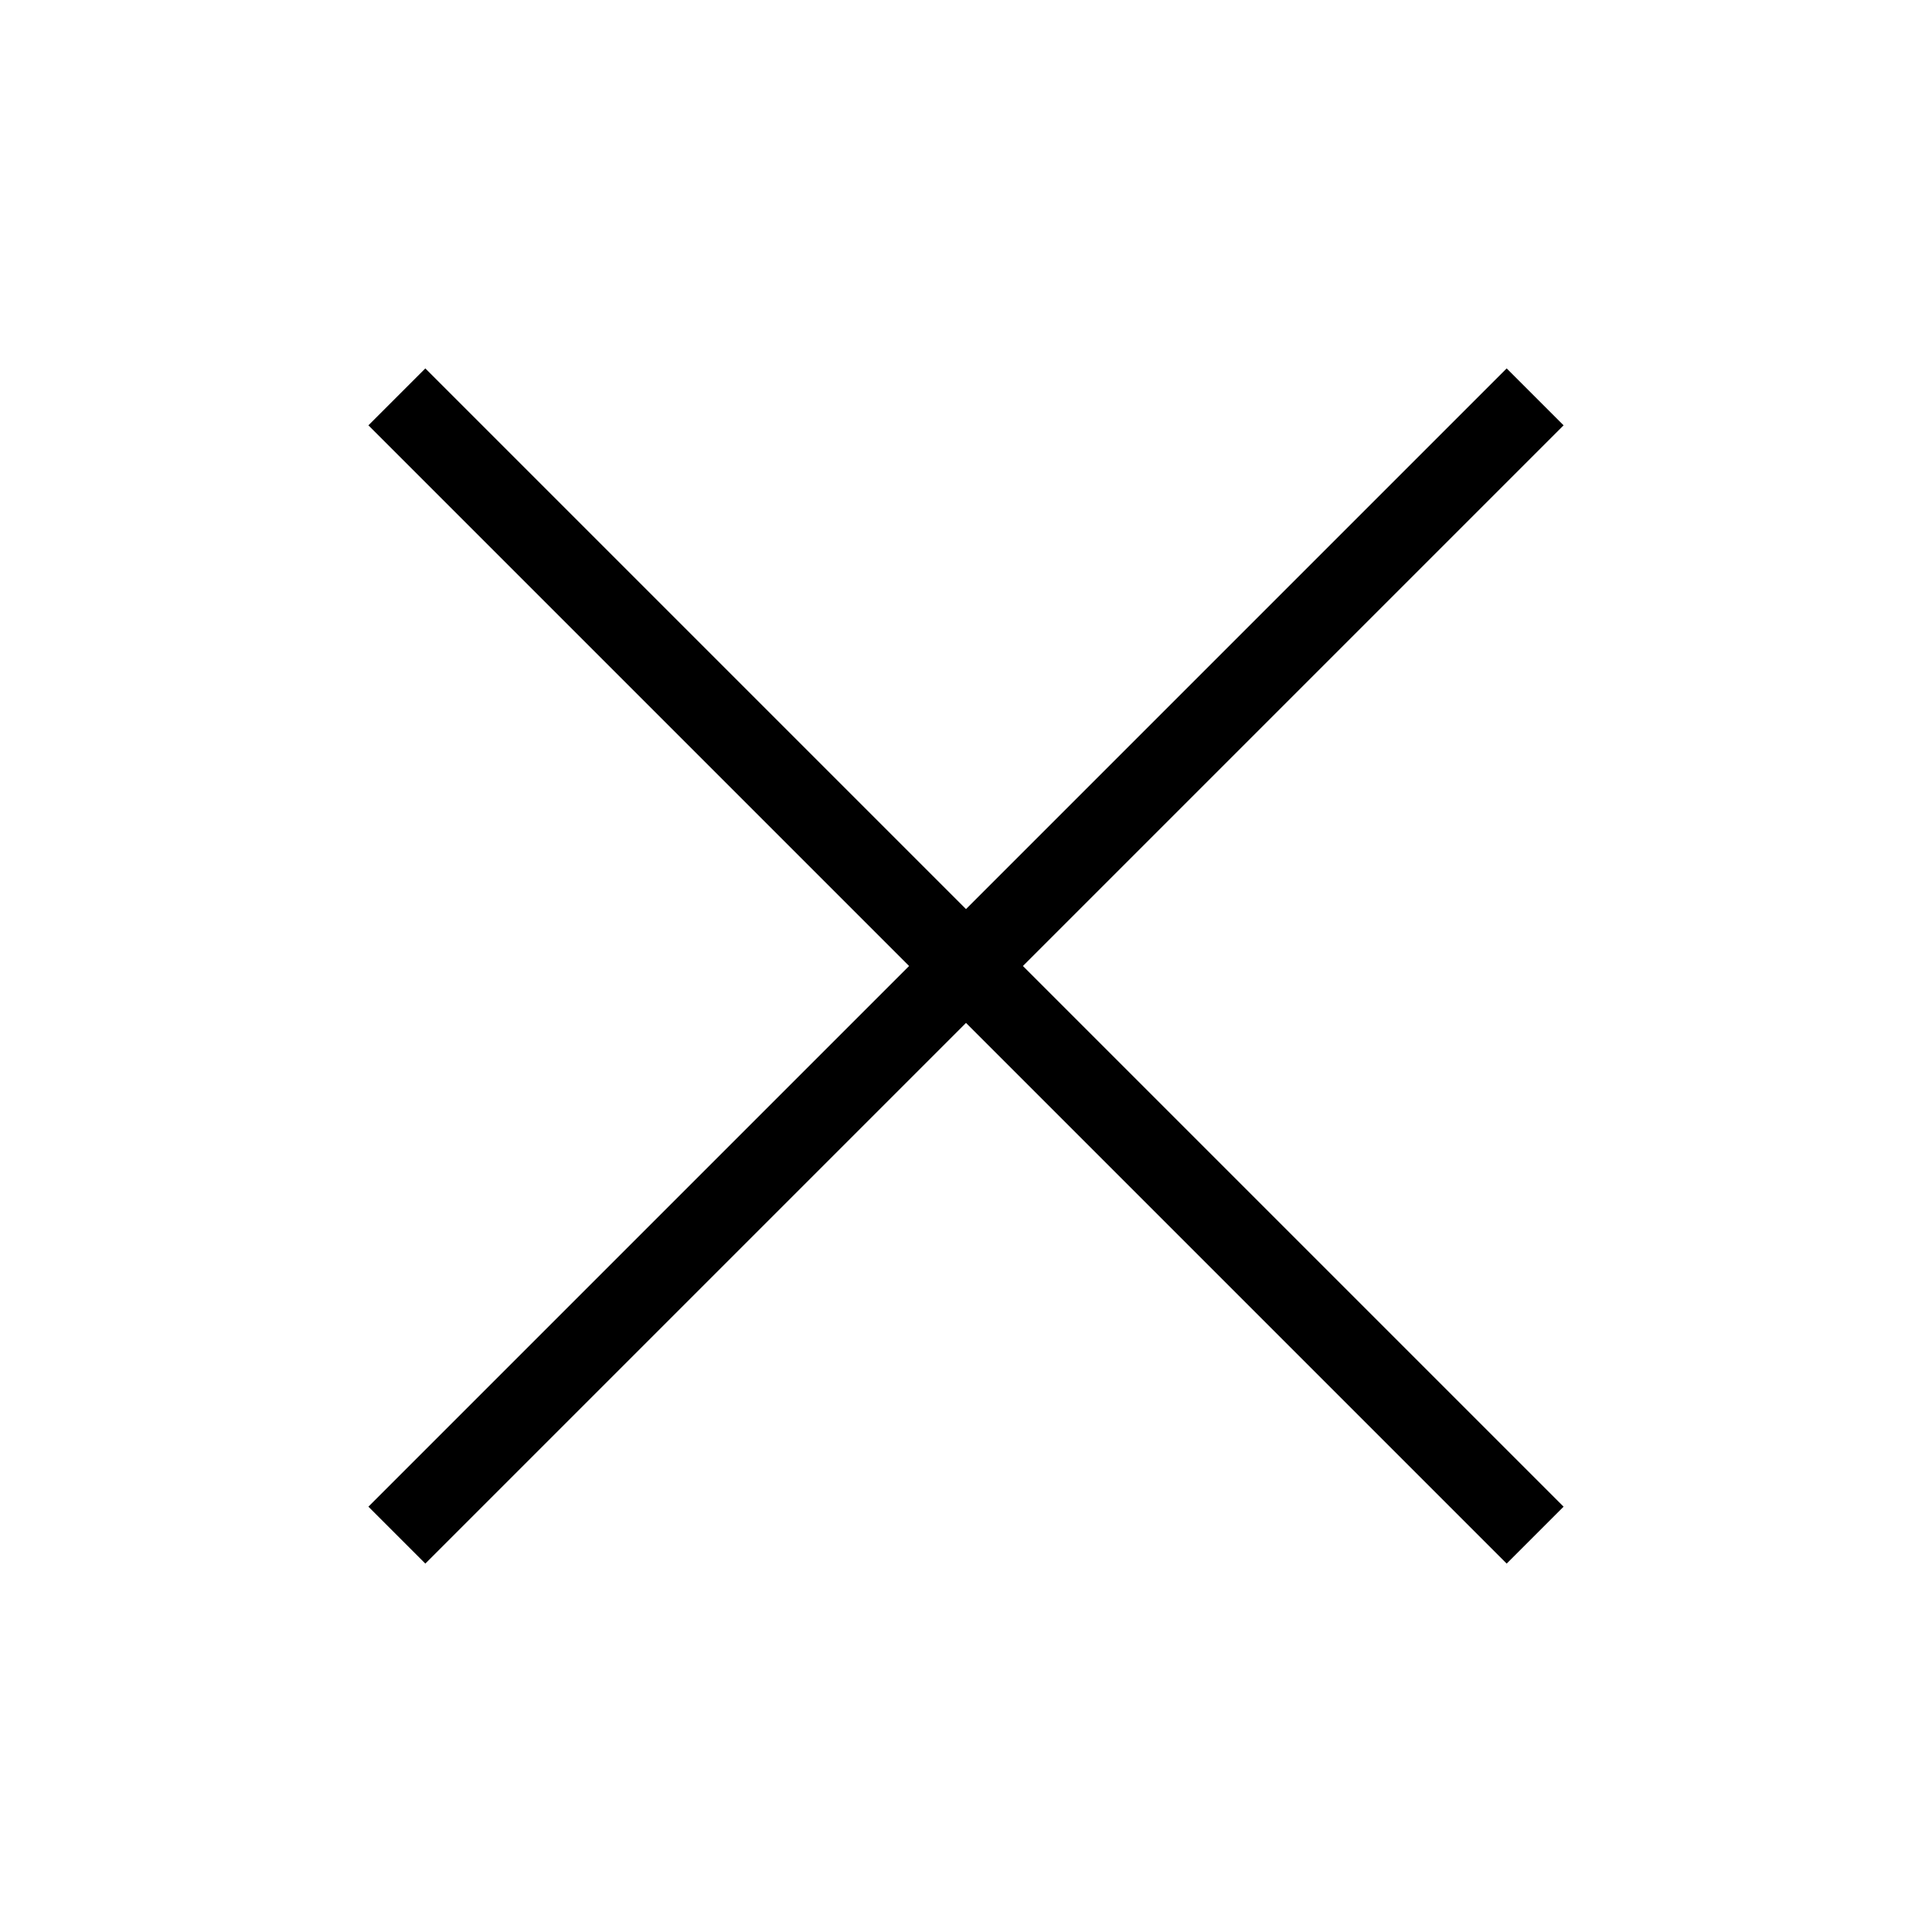
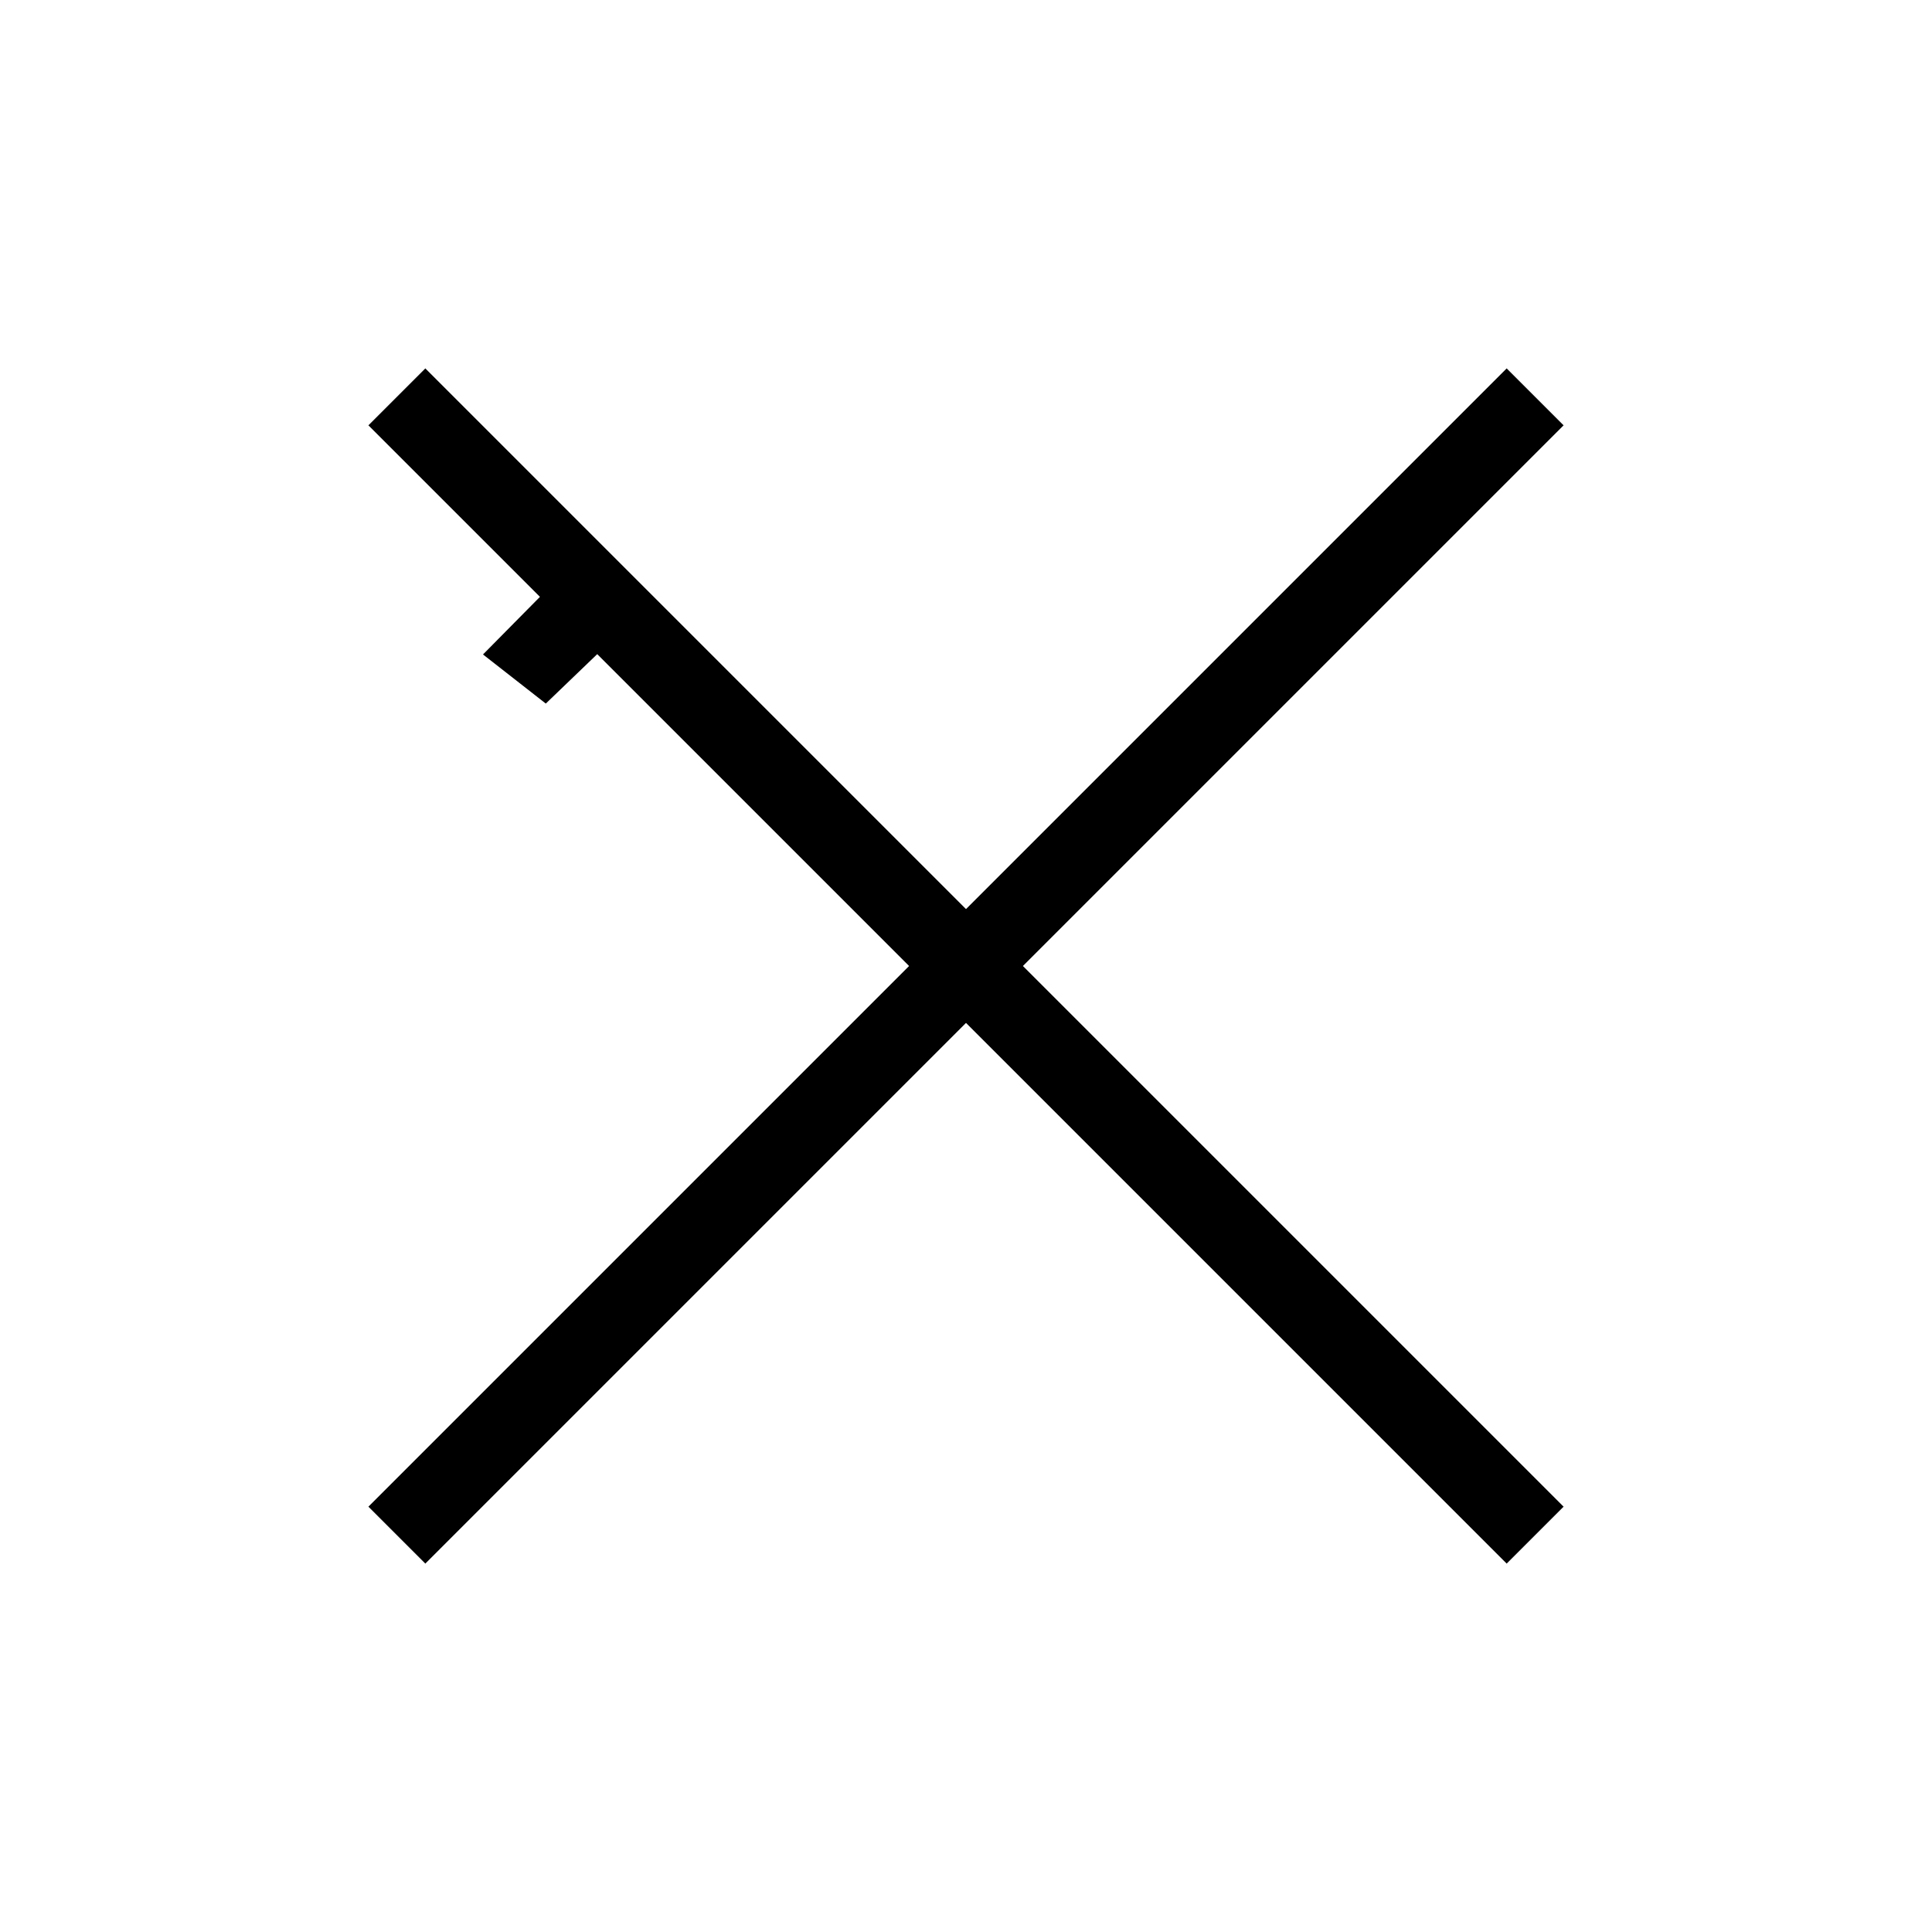
- <svg height="24" role="img" width="24" viewBox="0 0 24 24" class="ded5a23eeb23e836ffb86a831d247eab-scss">
-   <path d="M4.93,4.93,19.07,19.07m-14.14,0L19.07,4.93" fill="none" stroke="currentColor" stroke-miterlimit="10" />
+ <svg xmlns="http://www.w3.org/2000/svg" width="24" height="24" viewBox="0 0 24 24">
+   <path d="M4.93,4.93,19.07,19.07m-14.14,0L19.07,4.93" fill="none" stroke="#000" stroke-miterlimit="10" />
+   <polygon points="6 8.13 6.84 7.28 7.55 8 6.78 8.74 6 8.13" />
</svg>
